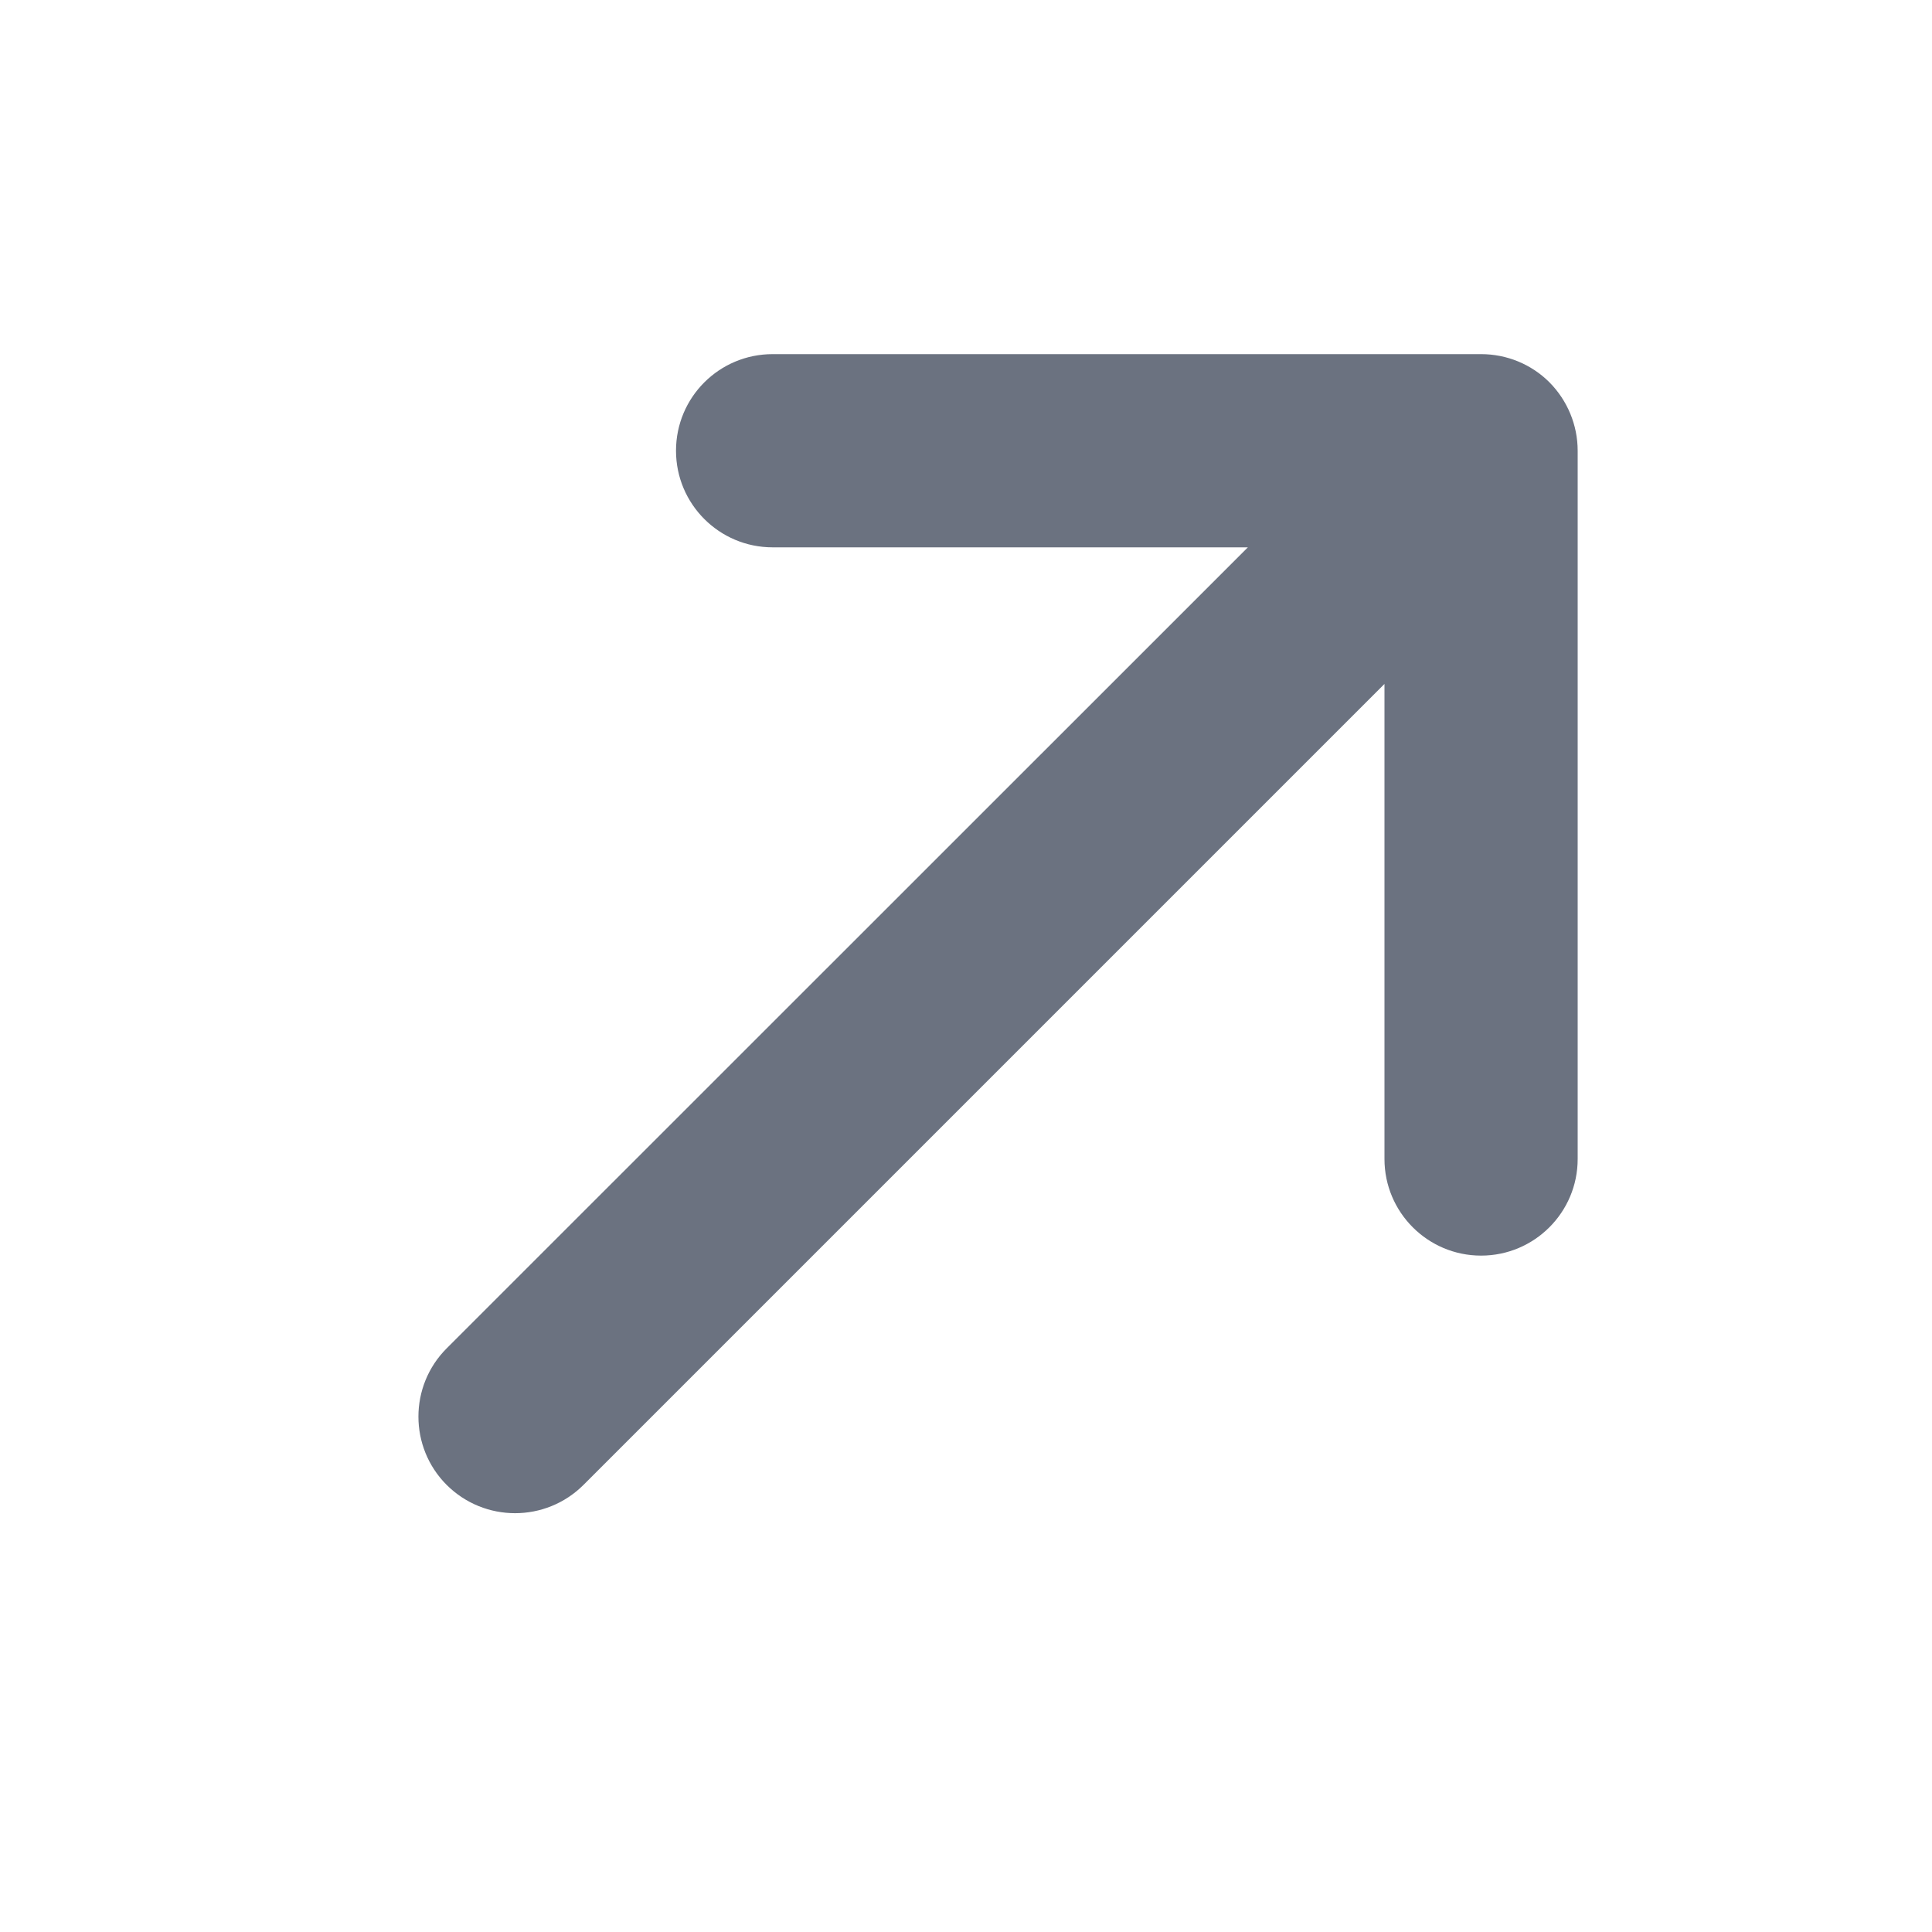
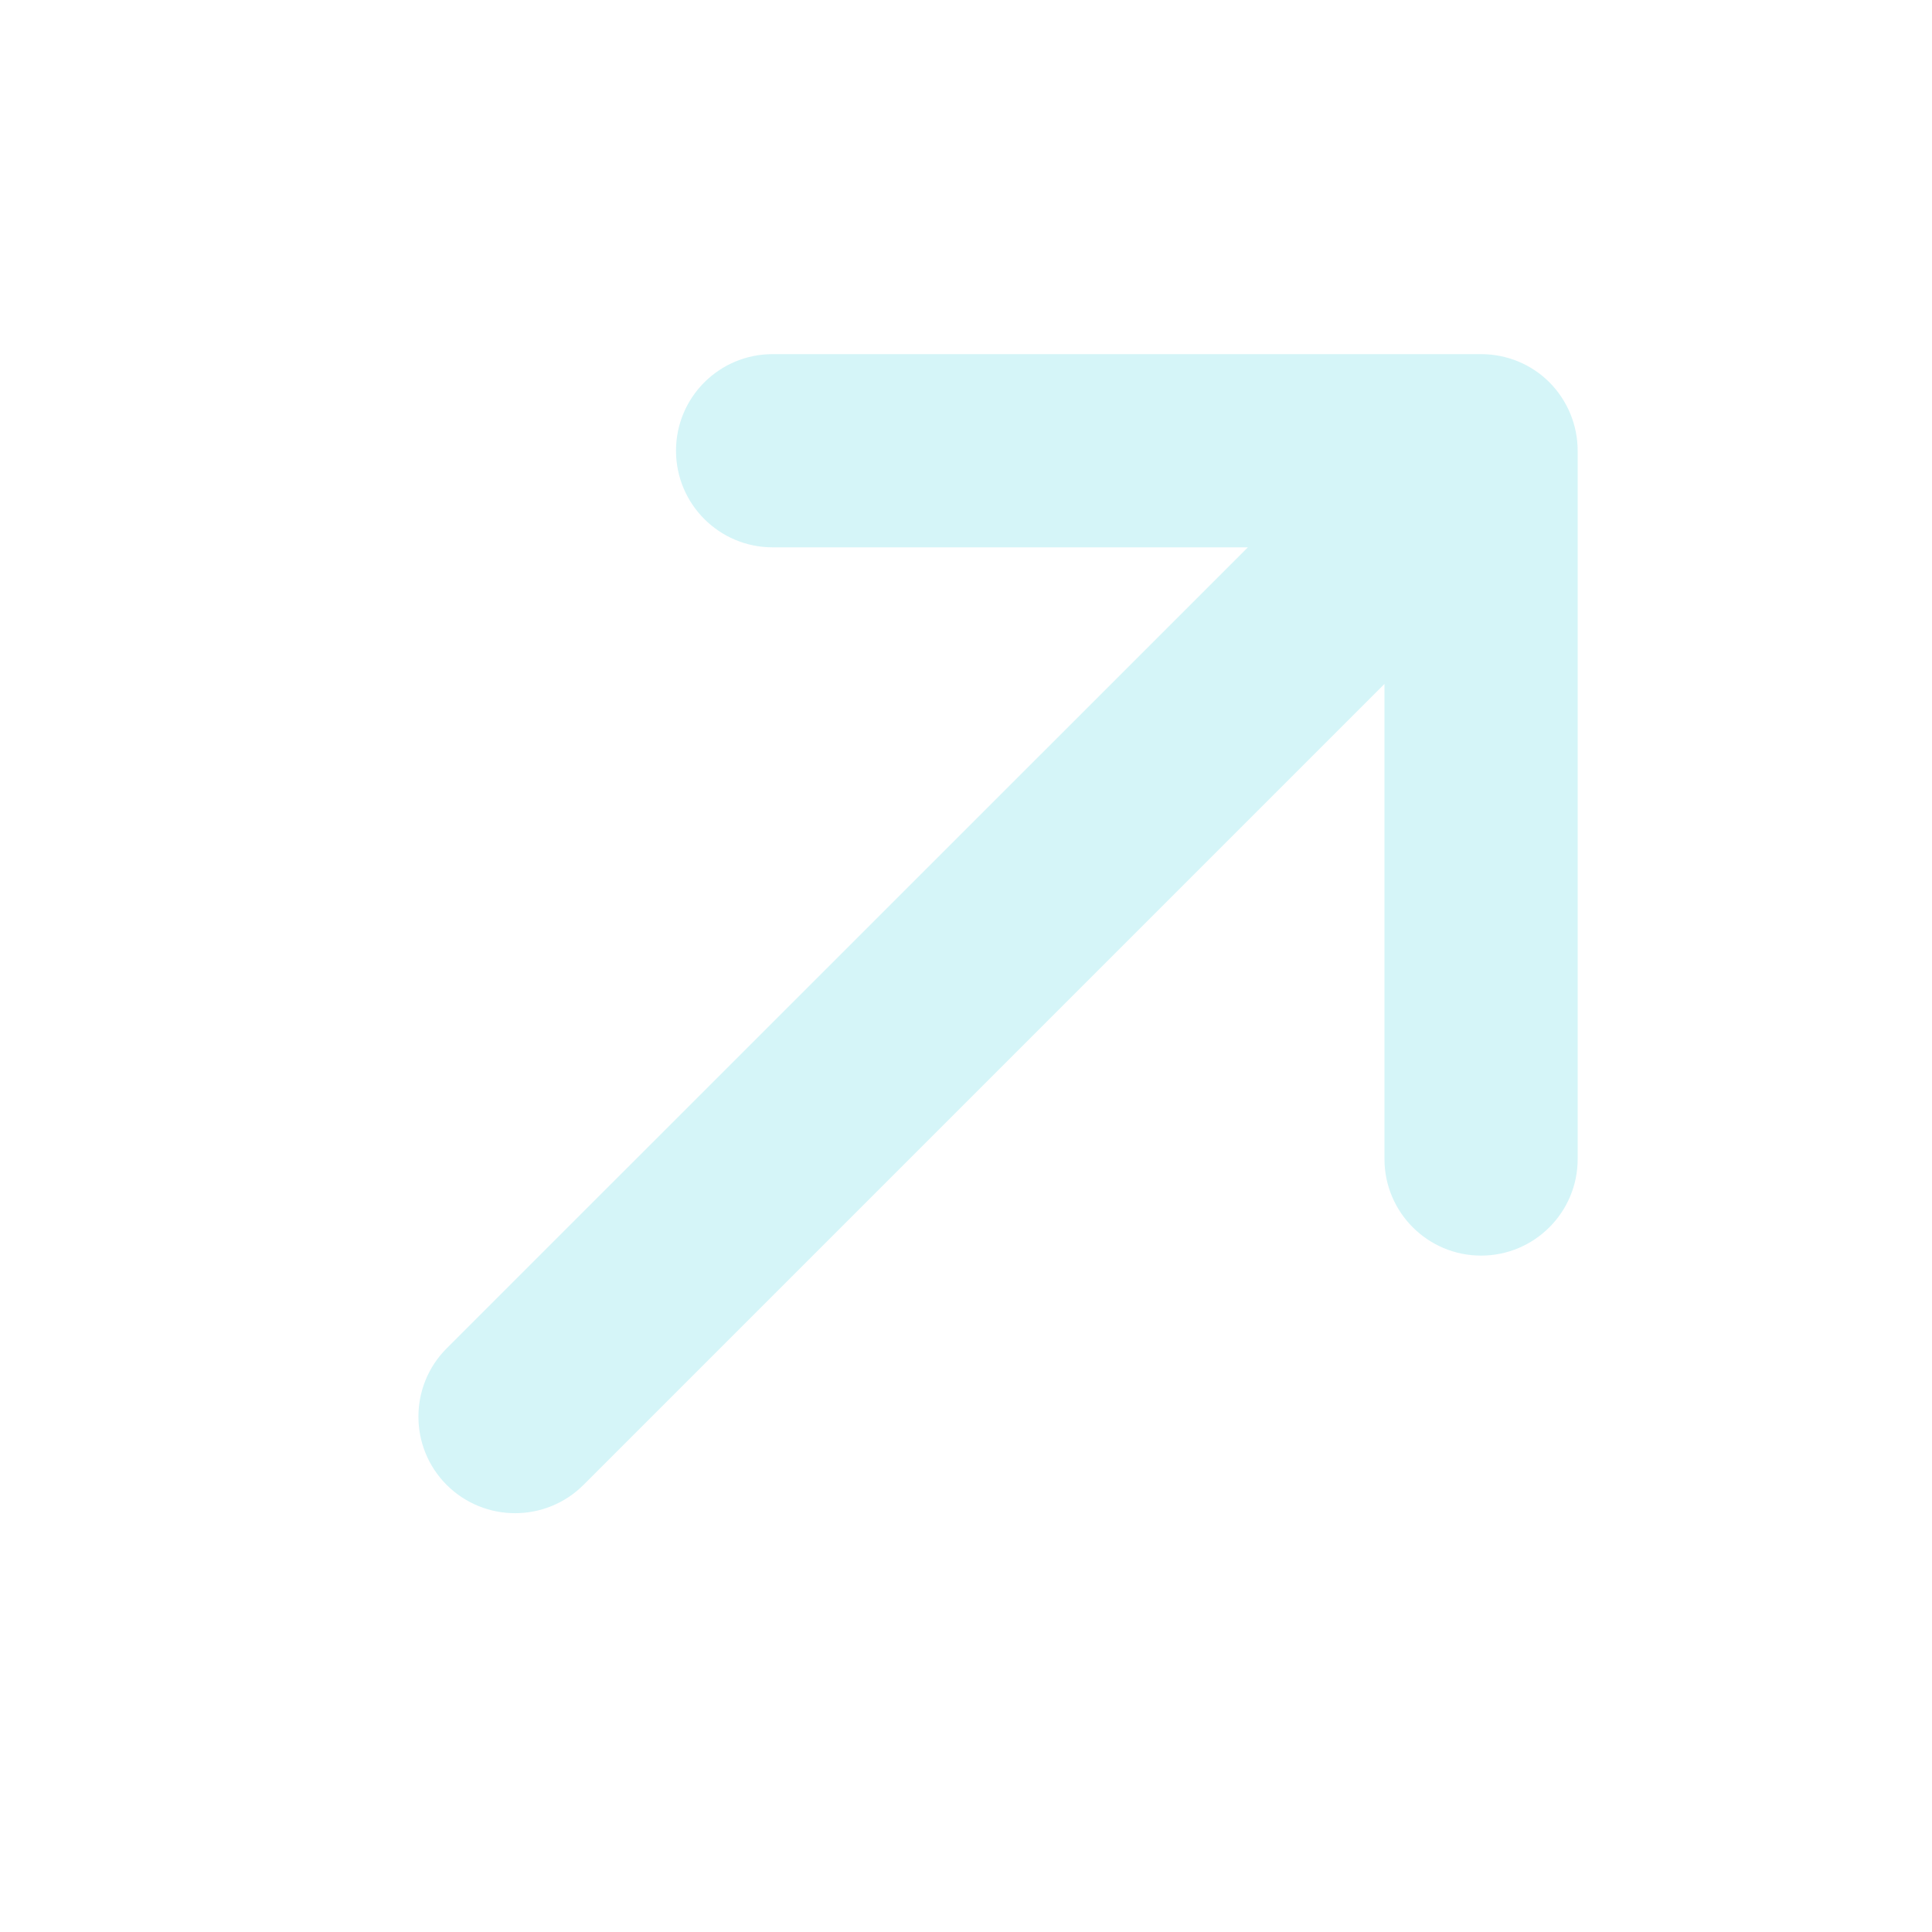
<svg xmlns="http://www.w3.org/2000/svg" width="10" height="10" viewBox="0 0 10 10" fill="none">
  <g id="Arrow Top Right">
-     <path id="Shape" fill-rule="evenodd" clip-rule="evenodd" d="M2.312 7.686C2.117 7.491 2.117 7.174 2.312 6.979L6.459 2.833L3.999 2.833C3.723 2.833 3.499 2.609 3.499 2.333C3.499 2.056 3.723 1.833 3.999 1.833L7.666 1.833C7.799 1.833 7.926 1.885 8.02 1.979C8.113 2.073 8.166 2.2 8.166 2.333L8.166 5.999C8.166 6.275 7.942 6.499 7.666 6.499C7.39 6.499 7.166 6.275 7.166 5.999L7.166 3.54L3.02 7.686C2.824 7.881 2.508 7.881 2.312 7.686Z" fill="#6B7280" />
+     <path id="Shape" fill-rule="evenodd" clip-rule="evenodd" d="M2.312 7.686C2.117 7.491 2.117 7.174 2.312 6.979L6.459 2.833L3.999 2.833C3.723 2.833 3.499 2.609 3.499 2.333C3.499 2.056 3.723 1.833 3.999 1.833L7.666 1.833C7.799 1.833 7.926 1.885 8.02 1.979C8.113 2.073 8.166 2.2 8.166 2.333L8.166 5.999C8.166 6.275 7.942 6.499 7.666 6.499C7.39 6.499 7.166 6.275 7.166 5.999L7.166 3.54L3.02 7.686C2.824 7.881 2.508 7.881 2.312 7.686Z" fill="#D5F5F8" />
  </g>
</svg>
